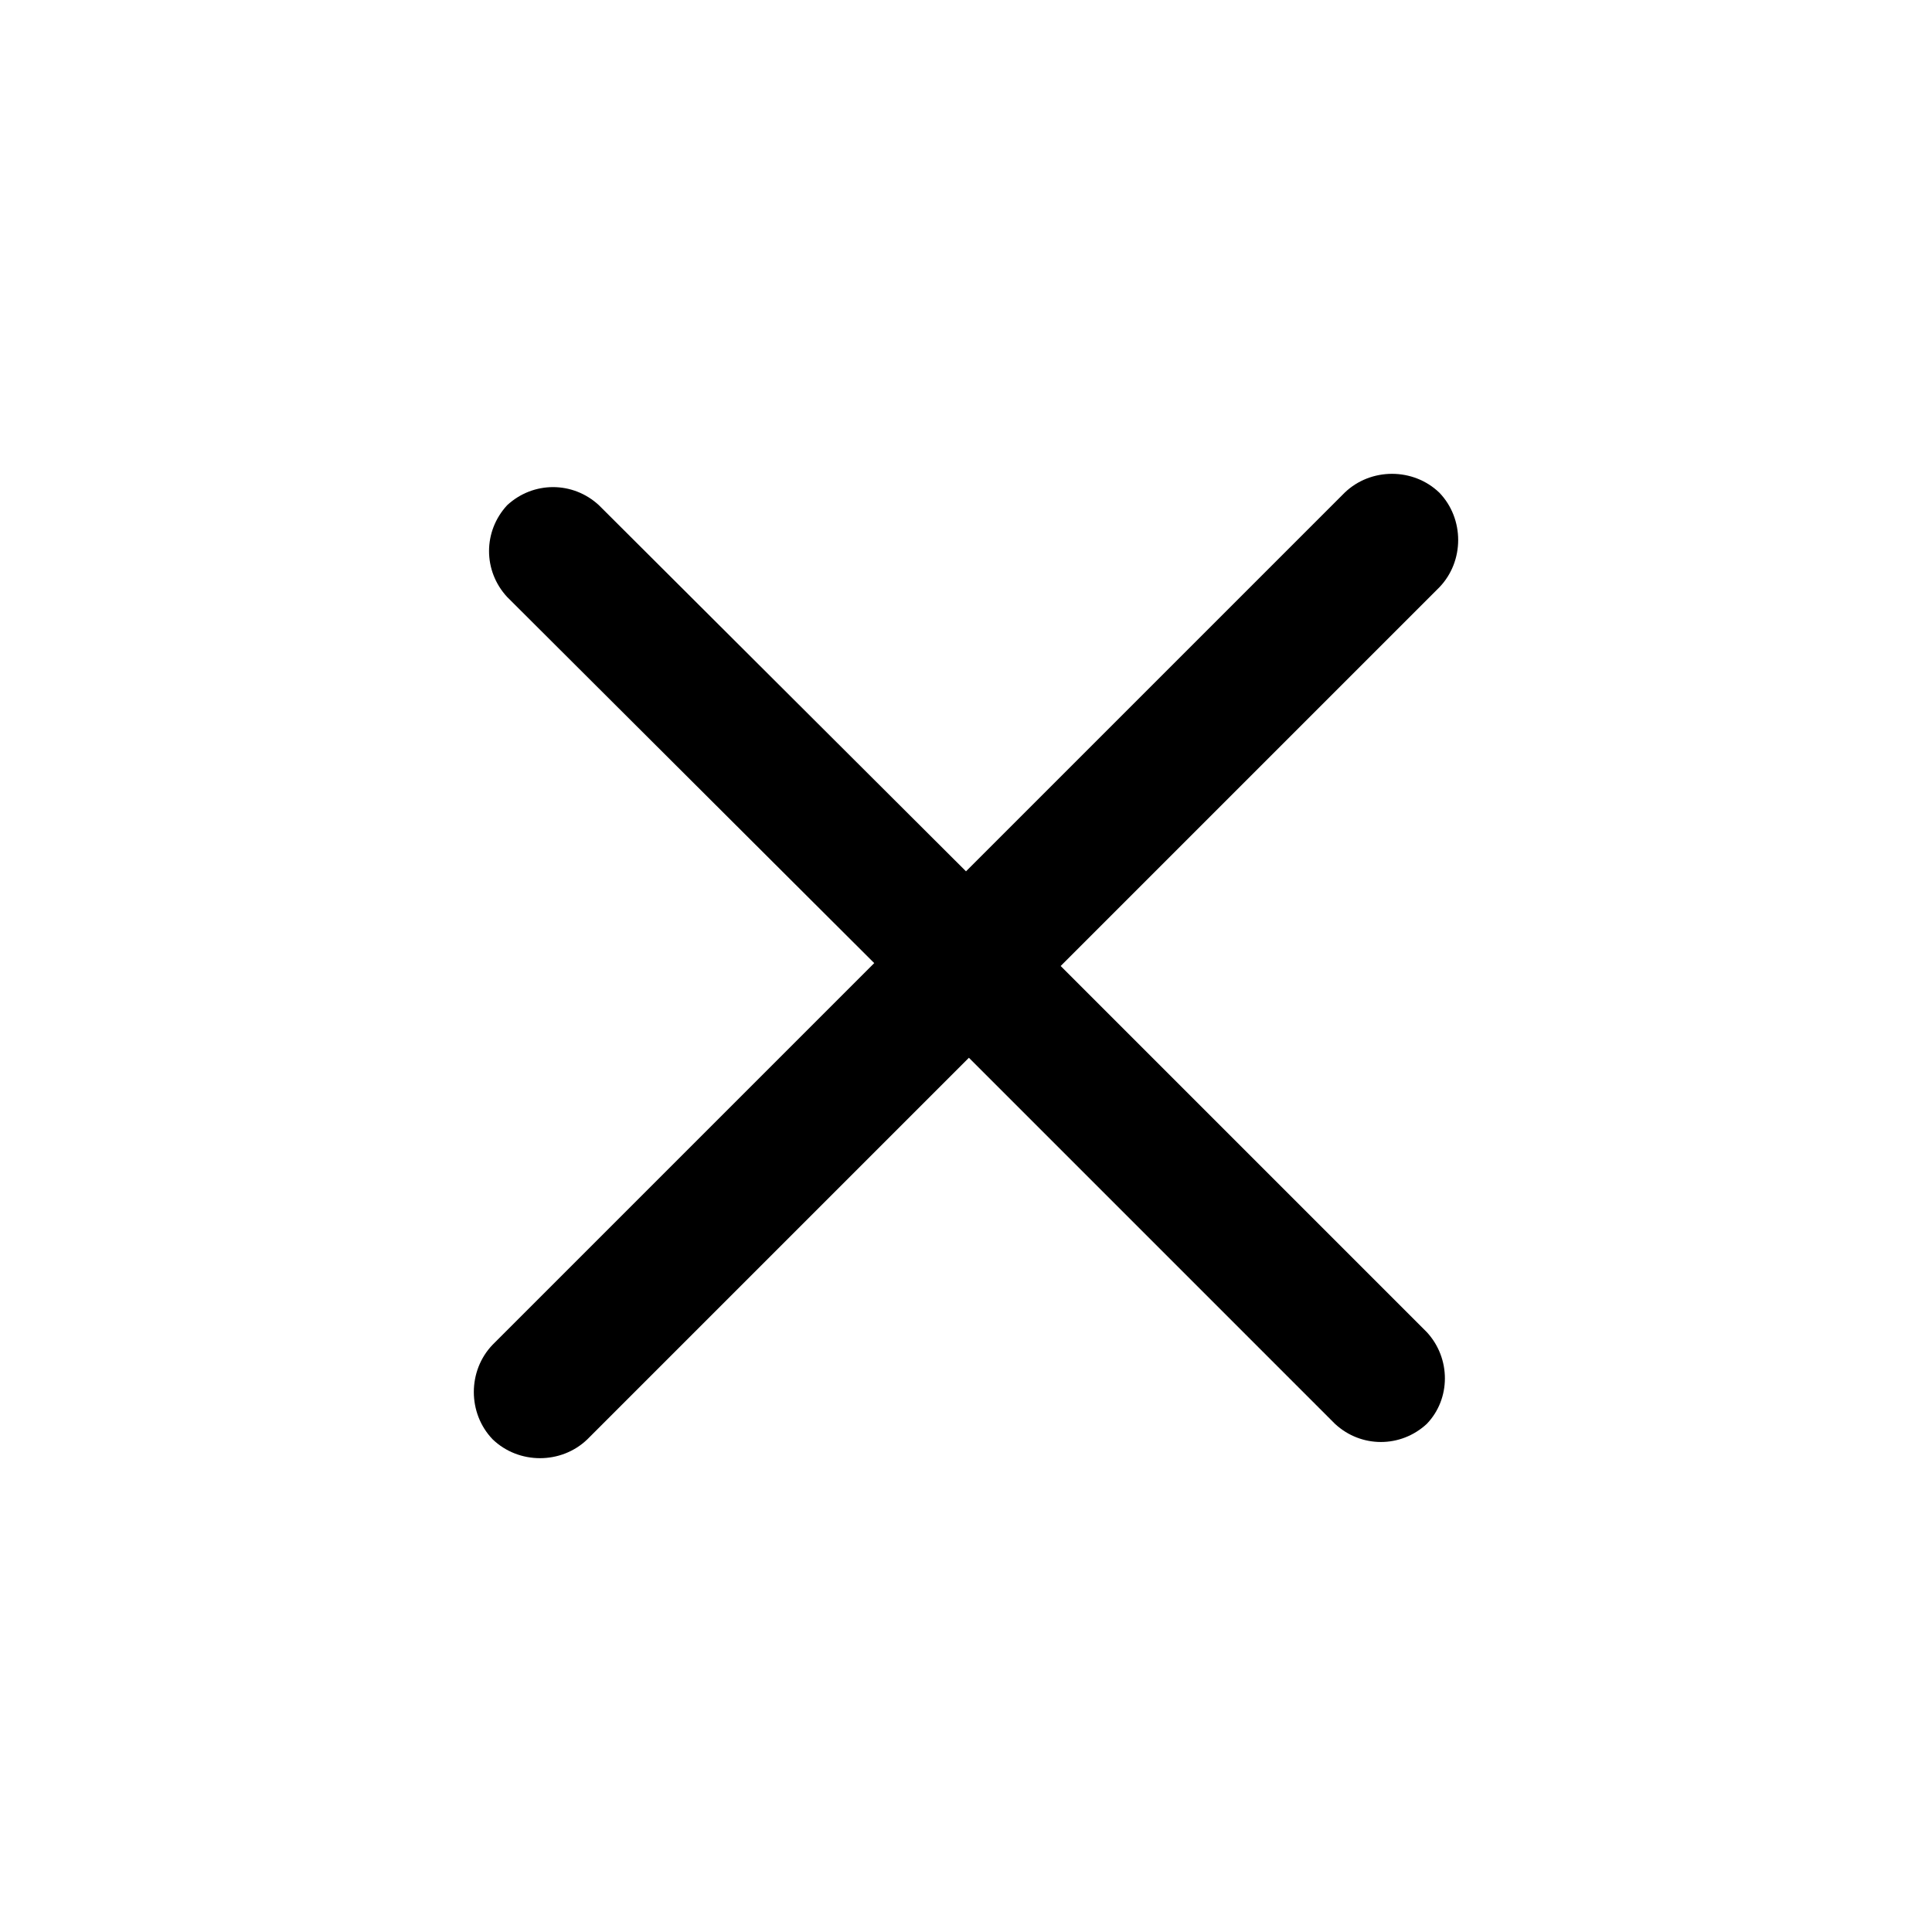
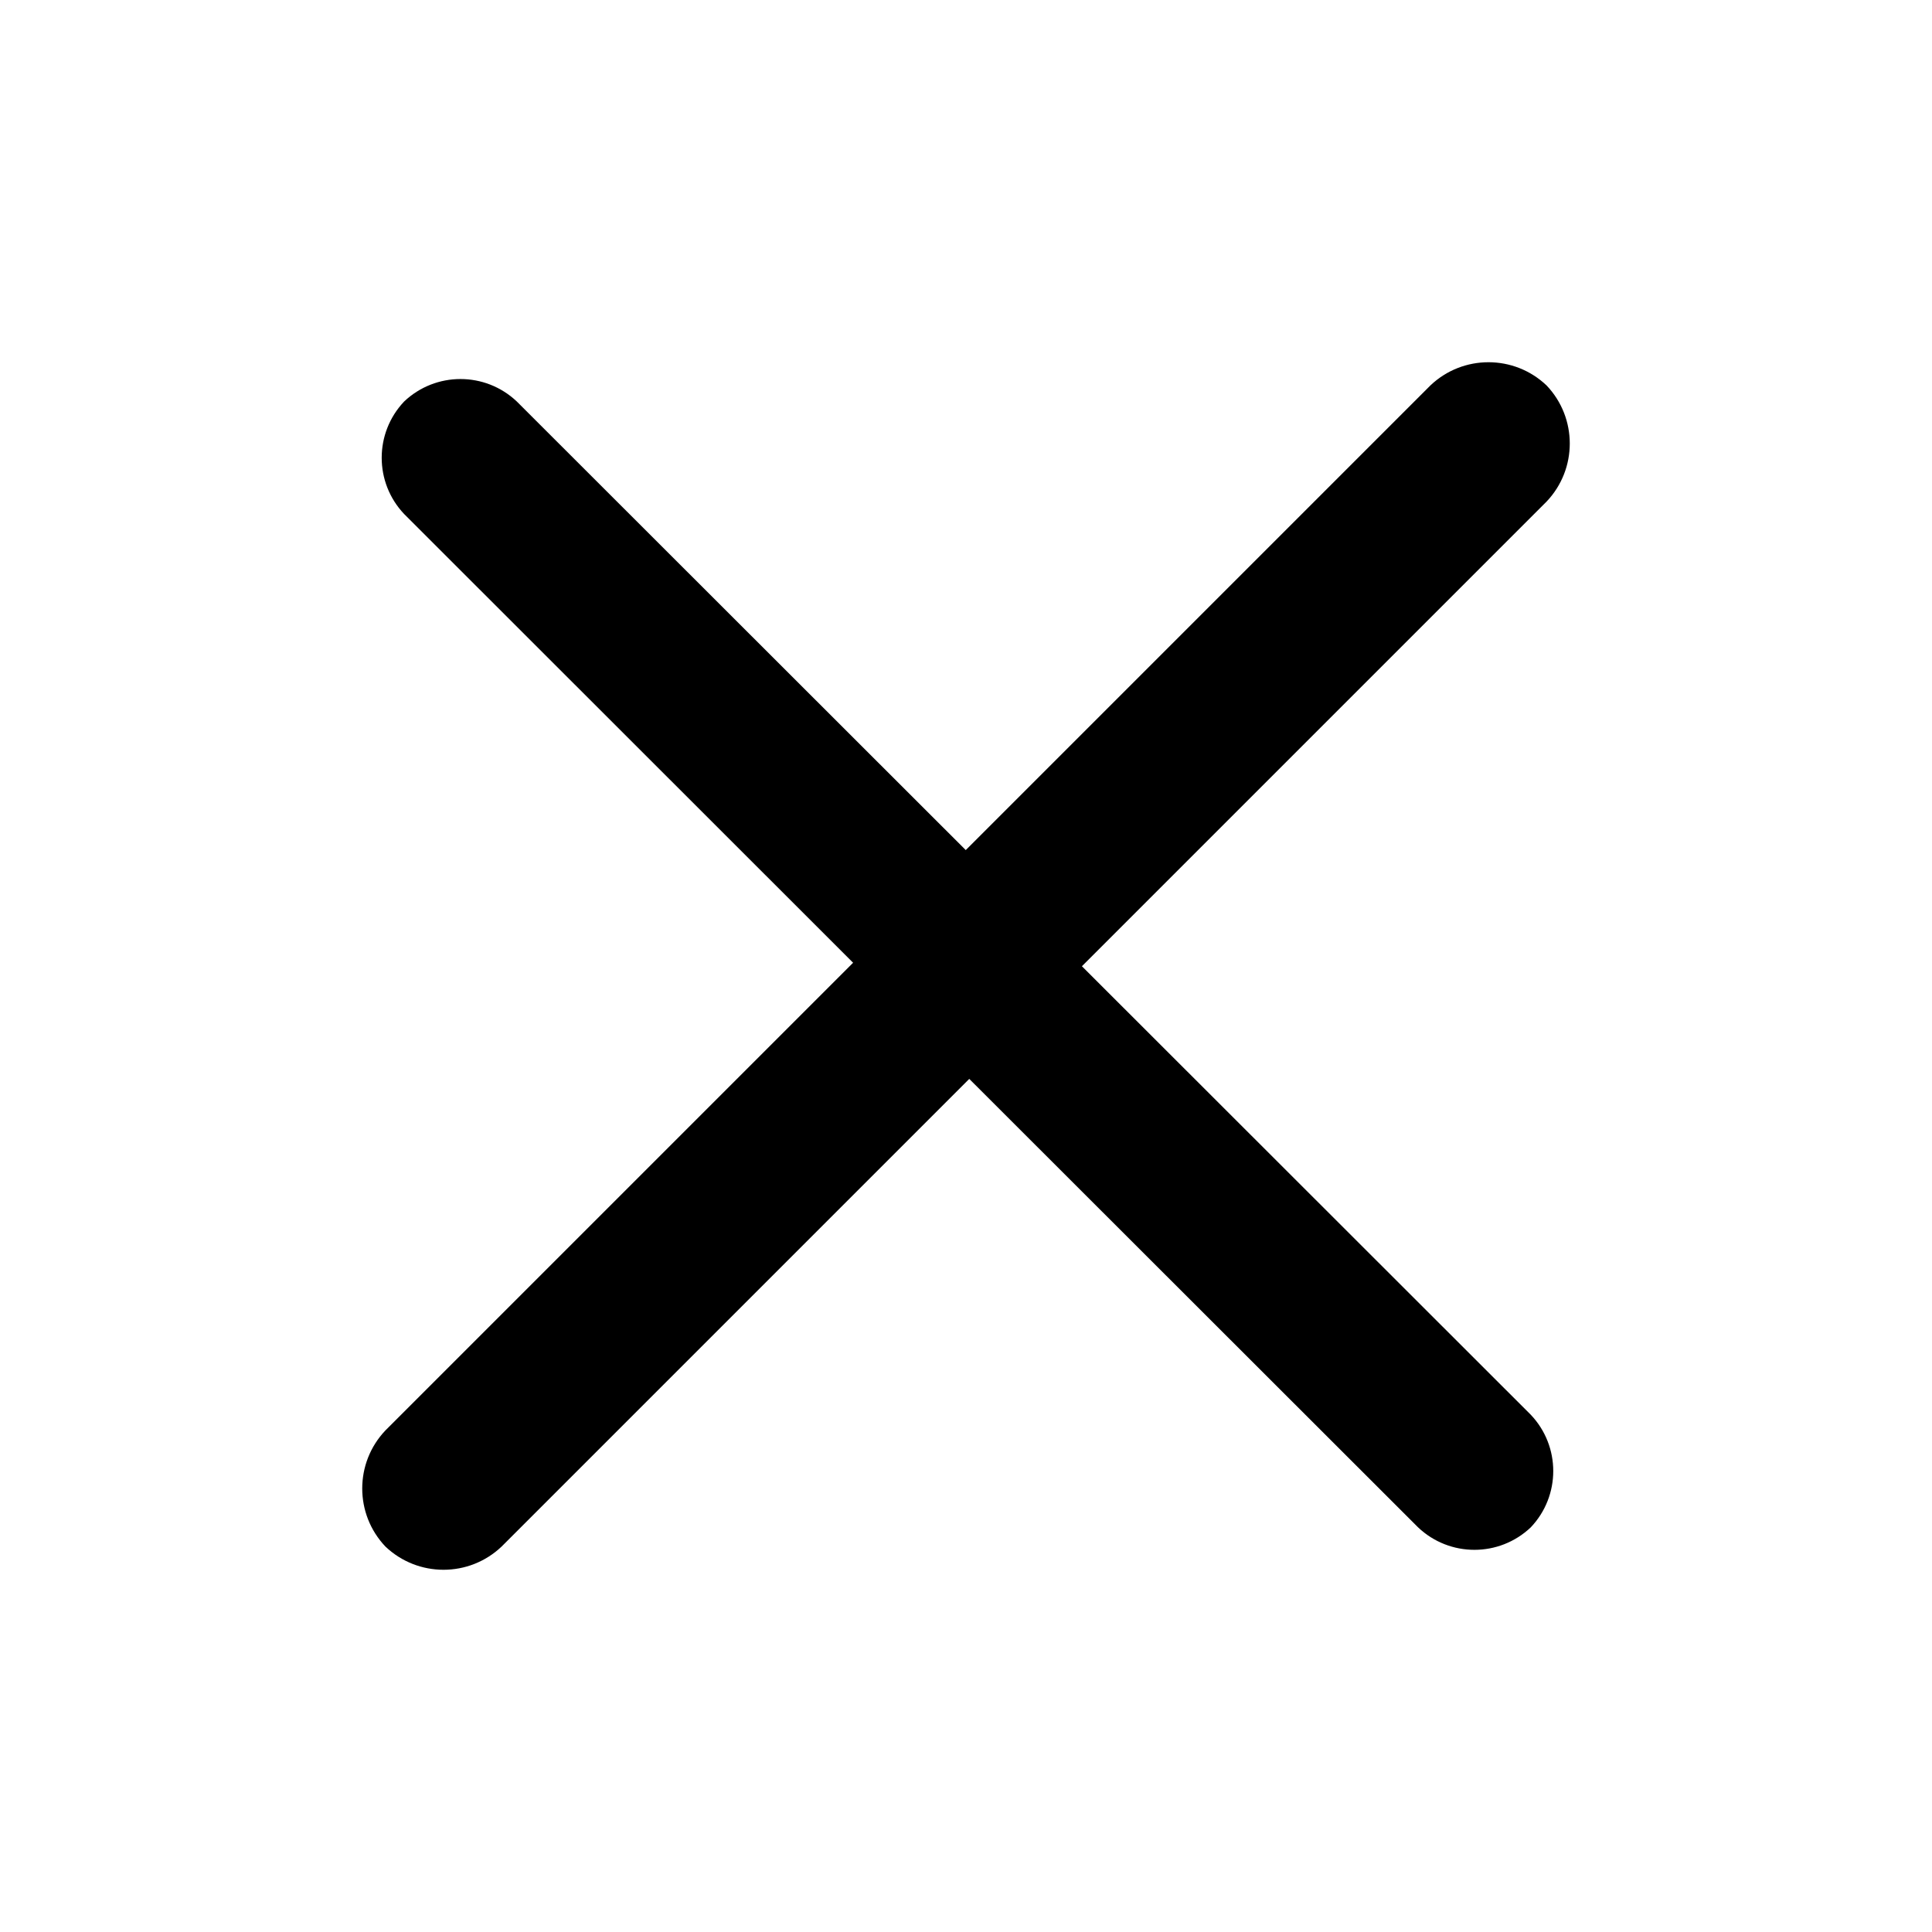
- <svg xmlns="http://www.w3.org/2000/svg" version="1.1" id="图层_1" x="0px" y="0px" viewBox="0 0 200 200" style="enable-background:new 0 0 200 200;" xml:space="preserve">
-   <path d="M109.8,100l37.9,37.9c2.5,2.7,2.5,6.9,0,9.5c-2.7,2.5-6.8,2.5-9.5,0l-37.9-37.9L60.8,149c-2.7,2.6-7.1,2.6-9.8,0  c-2.6-2.7-2.6-7.1,0-9.8l39.5-39.5L52.5,61.8c-2.5-2.7-2.5-6.8,0-9.5c2.7-2.5,6.8-2.5,9.5,0L100,90.2L139.2,51  c2.7-2.6,7.1-2.6,9.8,0c2.6,2.7,2.6,7.1,0,9.8L109.8,100z" />
+ <svg xmlns="http://www.w3.org/2000/svg" t="1571794877801" class="icon" viewBox="0 0 1024 1024" version="1.1" p-id="4902" width="200" height="200">
+   <defs>
+     <style type="text/css" />
+   </defs>
+   <path d="M573.44 512.128l237.888 237.696a43.328 43.328 0 0 1 0 59.712 43.392 43.392 0 0 1-59.712 0L513.728 571.84l-247.872 247.872a44.672 44.672 0 0 1-61.568 0 44.672 44.672 0 0 1 0-61.568l247.872-247.872-237.952-237.824a43.328 43.328 0 0 1 0-59.648 43.392 43.392 0 0 1 59.712 0L511.872 450.56l246.272-246.272a44.672 44.672 0 0 1 61.568 0 44.672 44.672 0 0 1 0 61.568L573.44 512.128z" p-id="4903" />
</svg>
